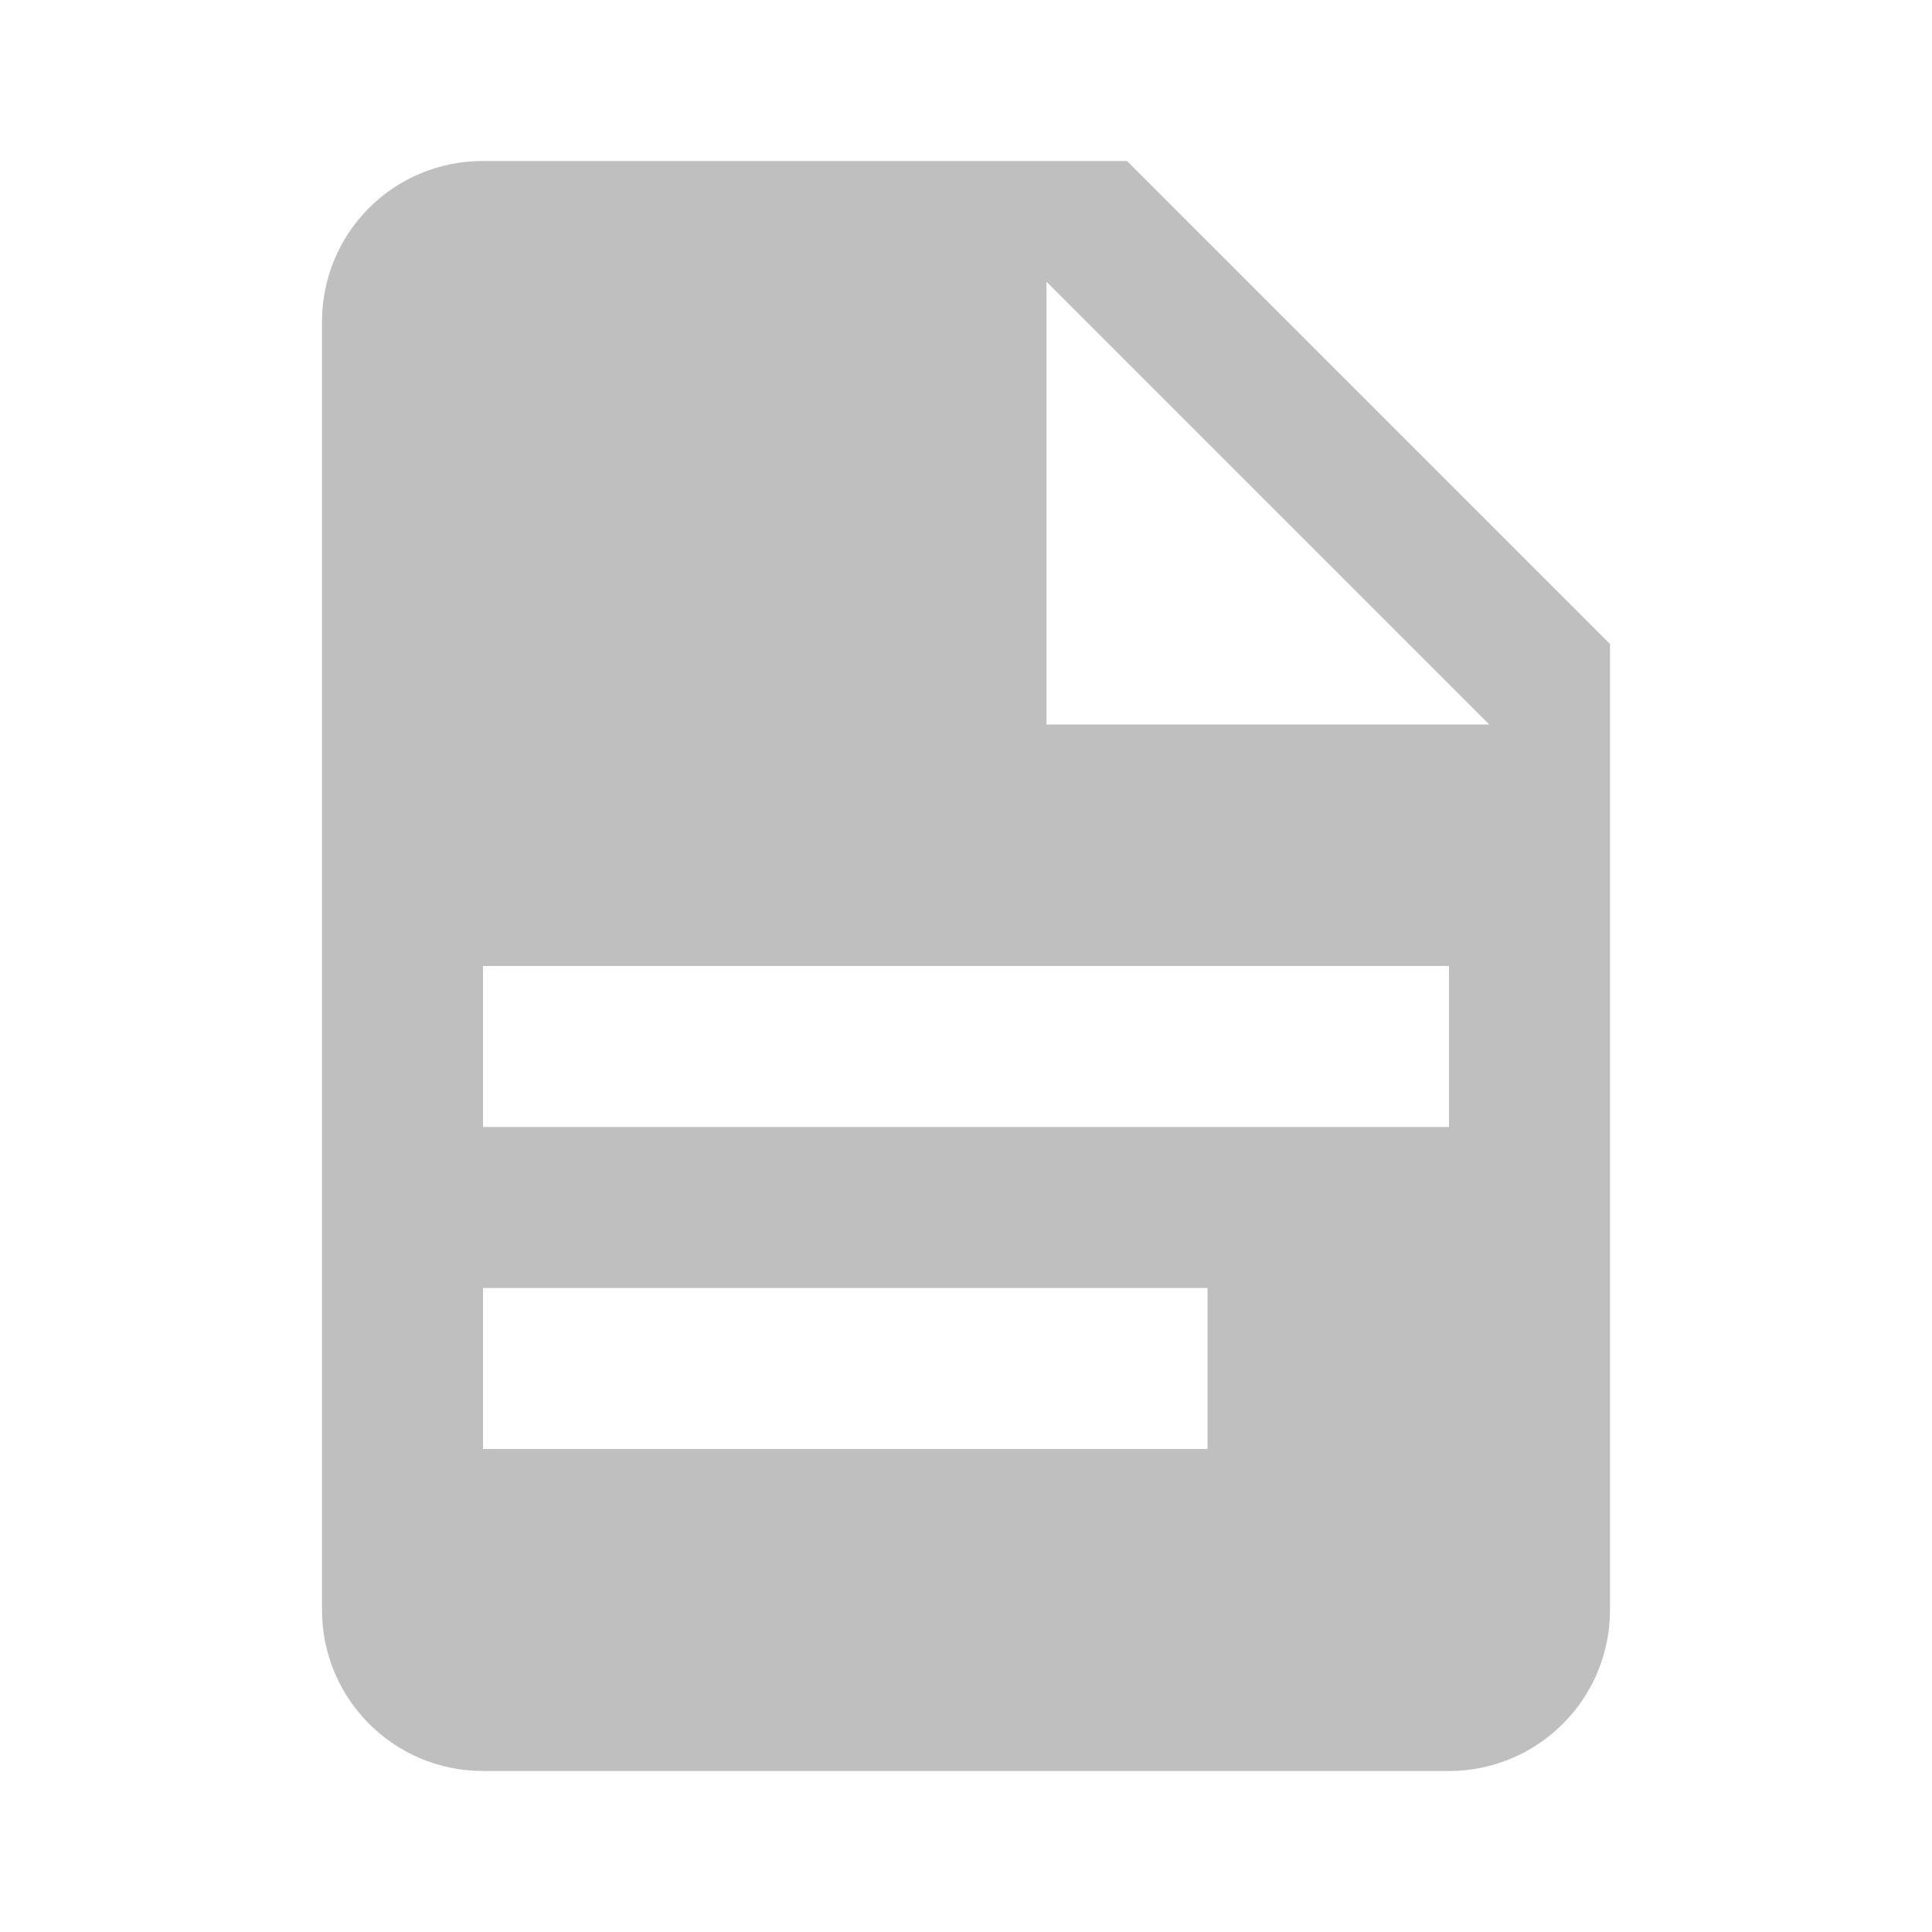
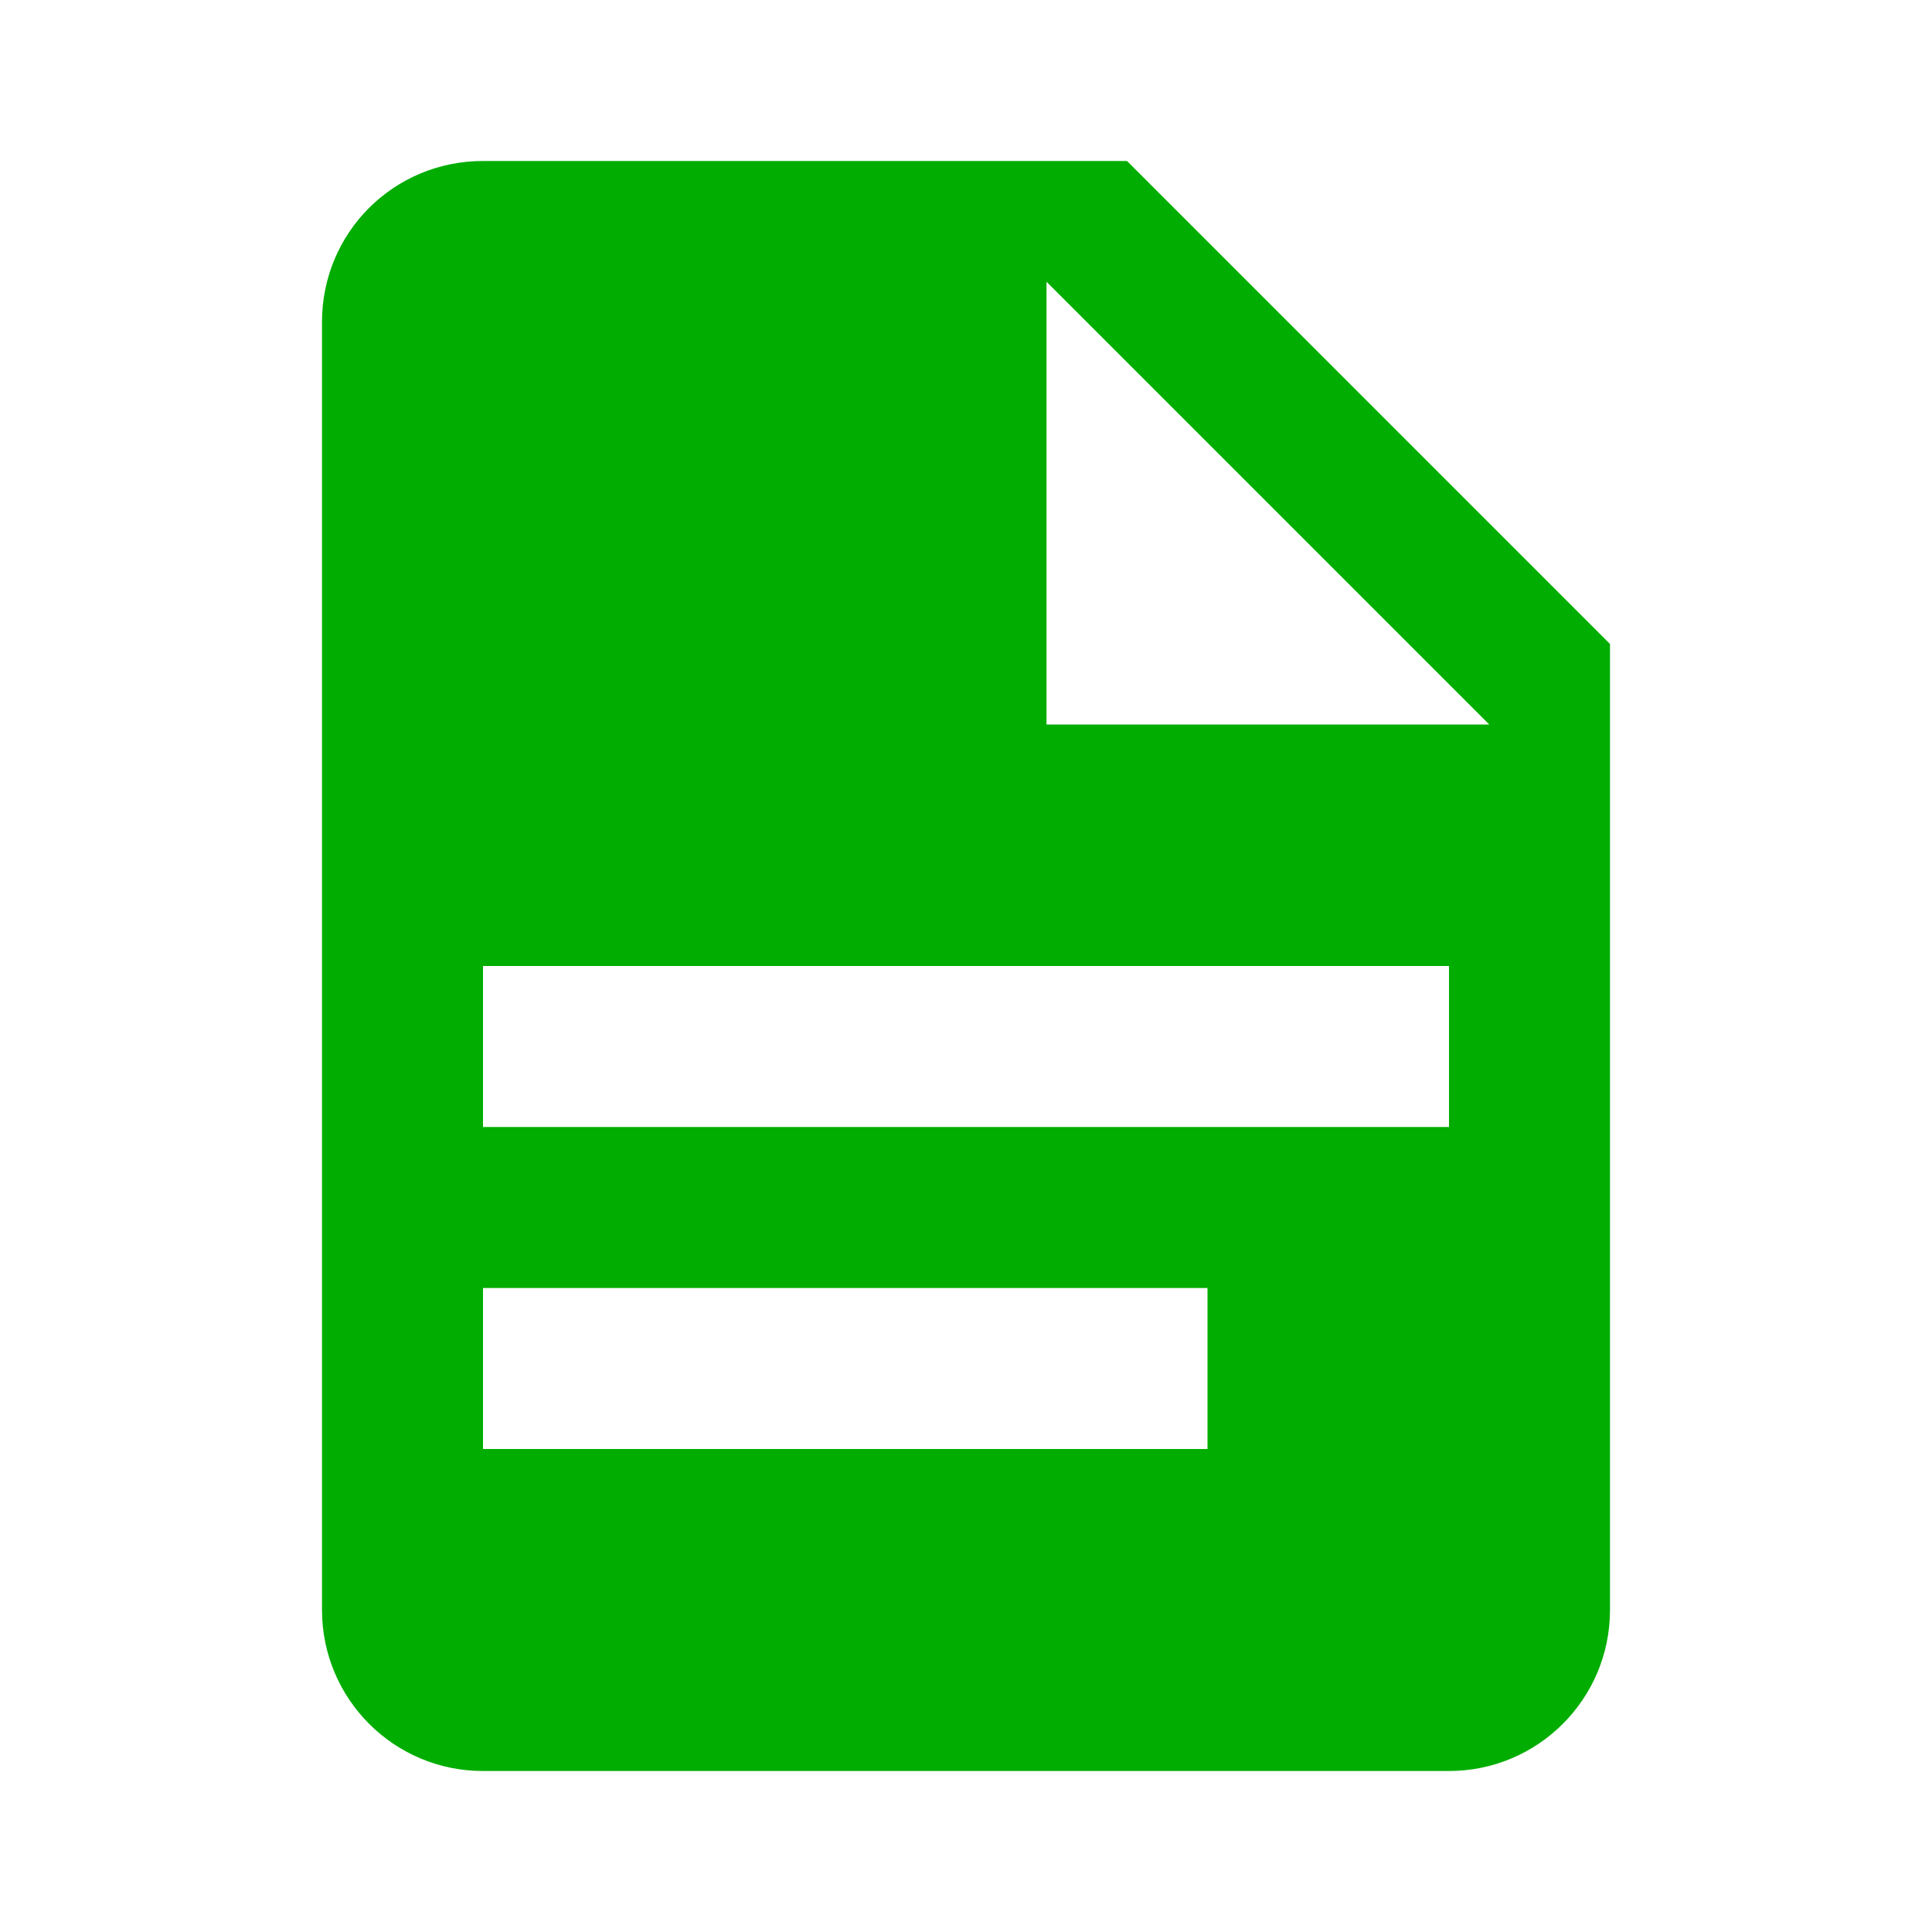
<svg xmlns="http://www.w3.org/2000/svg" version="1.1" width="24" height="24" viewBox="0 0 24 24">
-   <path fill="#bfbfbf" d="M13,9H18.5L13,3.5V9M6,2H14L20,8V20A2,2 0 0,1 18,22H6C4.89,22 4,21.1 4,20V4C4,2.89 4.89,2 6,2M15,18V16H6V18H15M18,14V12H6V14H18Z" />
+   <path fill="#00ad00" d="M13,9H18.5L13,3.5V9M6,2H14L20,8V20A2,2 0 0,1 18,22H6C4.89,22 4,21.1 4,20V4C4,2.89 4.89,2 6,2M15,18V16H6V18H15M18,14V12H6V14H18Z" />
</svg>
